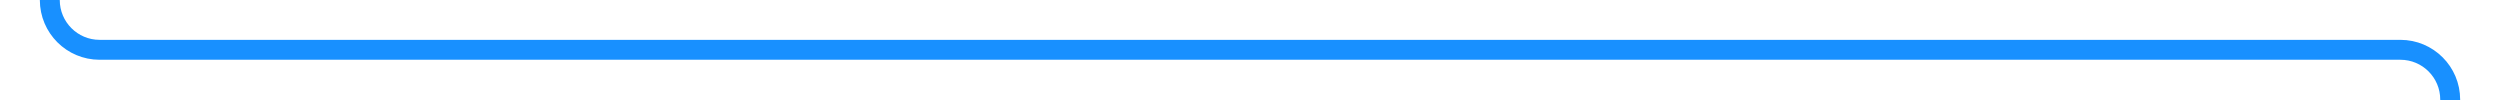
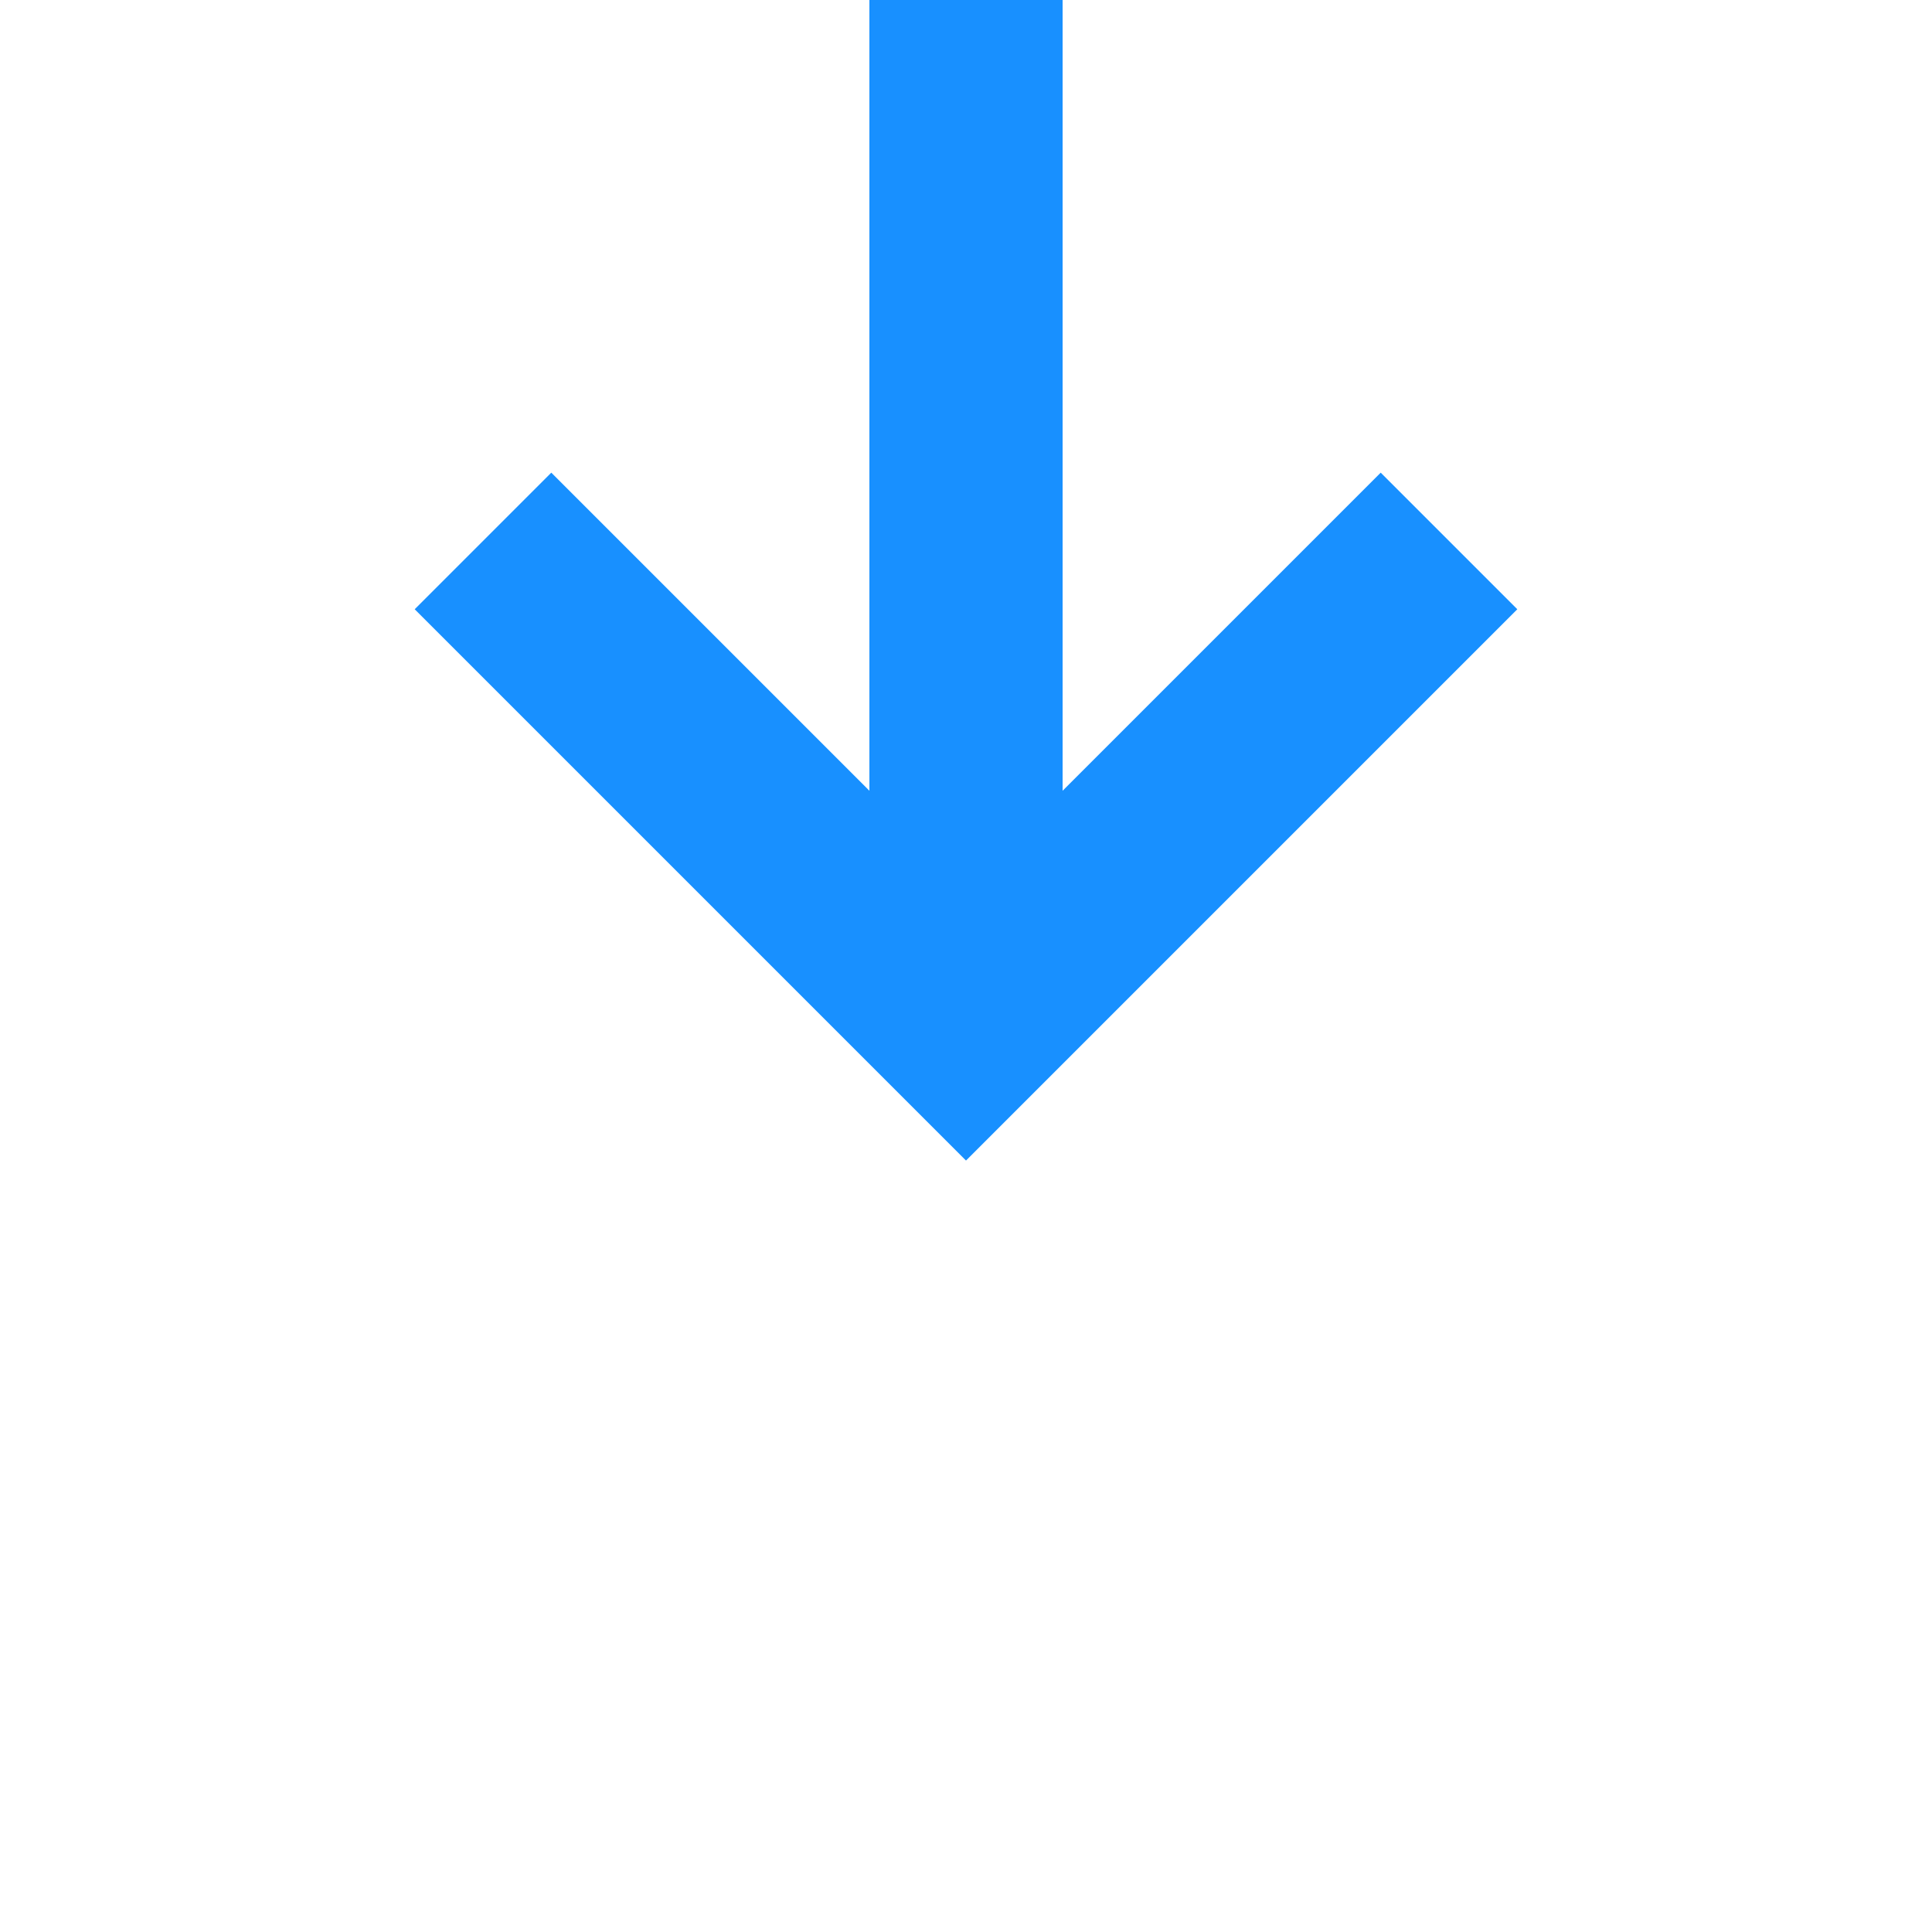
- <svg xmlns="http://www.w3.org/2000/svg" version="1.1" width="251px" height="10px" preserveAspectRatio="xMinYMid meet" viewBox="744 166  251 8">
-   <path d="M 749 124  L 749 165  A 5 5 0 0 0 754 170 L 985 170  A 5 5 0 0 1 990 175 L 990 217  " stroke-width="2" stroke="#1890ff" fill="none" />
-   <path d="M 994.293 211.893  L 990 216.186  L 985.707 211.893  L 984.293 213.307  L 989.293 218.307  L 990 219.014  L 990.707 218.307  L 995.707 213.307  L 994.293 211.893  Z " fill-rule="nonzero" fill="#1890ff" stroke="none" />
+ <svg xmlns="http://www.w3.org/2000/svg" version="1.1" width="20px" height="20px" preserveAspectRatio="xMinYMid meet" viewBox="141 208  20 18">
+   <path d="M 151 124  L 151 217  " stroke-width="2" stroke="#1890ff" fill="none" />
+   <path d="M 155.293 211.893  L 151 216.186  L 146.707 211.893  L 145.293 213.307  L 150.293 218.307  L 151 219.014  L 151.707 218.307  L 156.707 213.307  L 155.293 211.893  Z " fill-rule="nonzero" fill="#1890ff" stroke="none" />
</svg>
